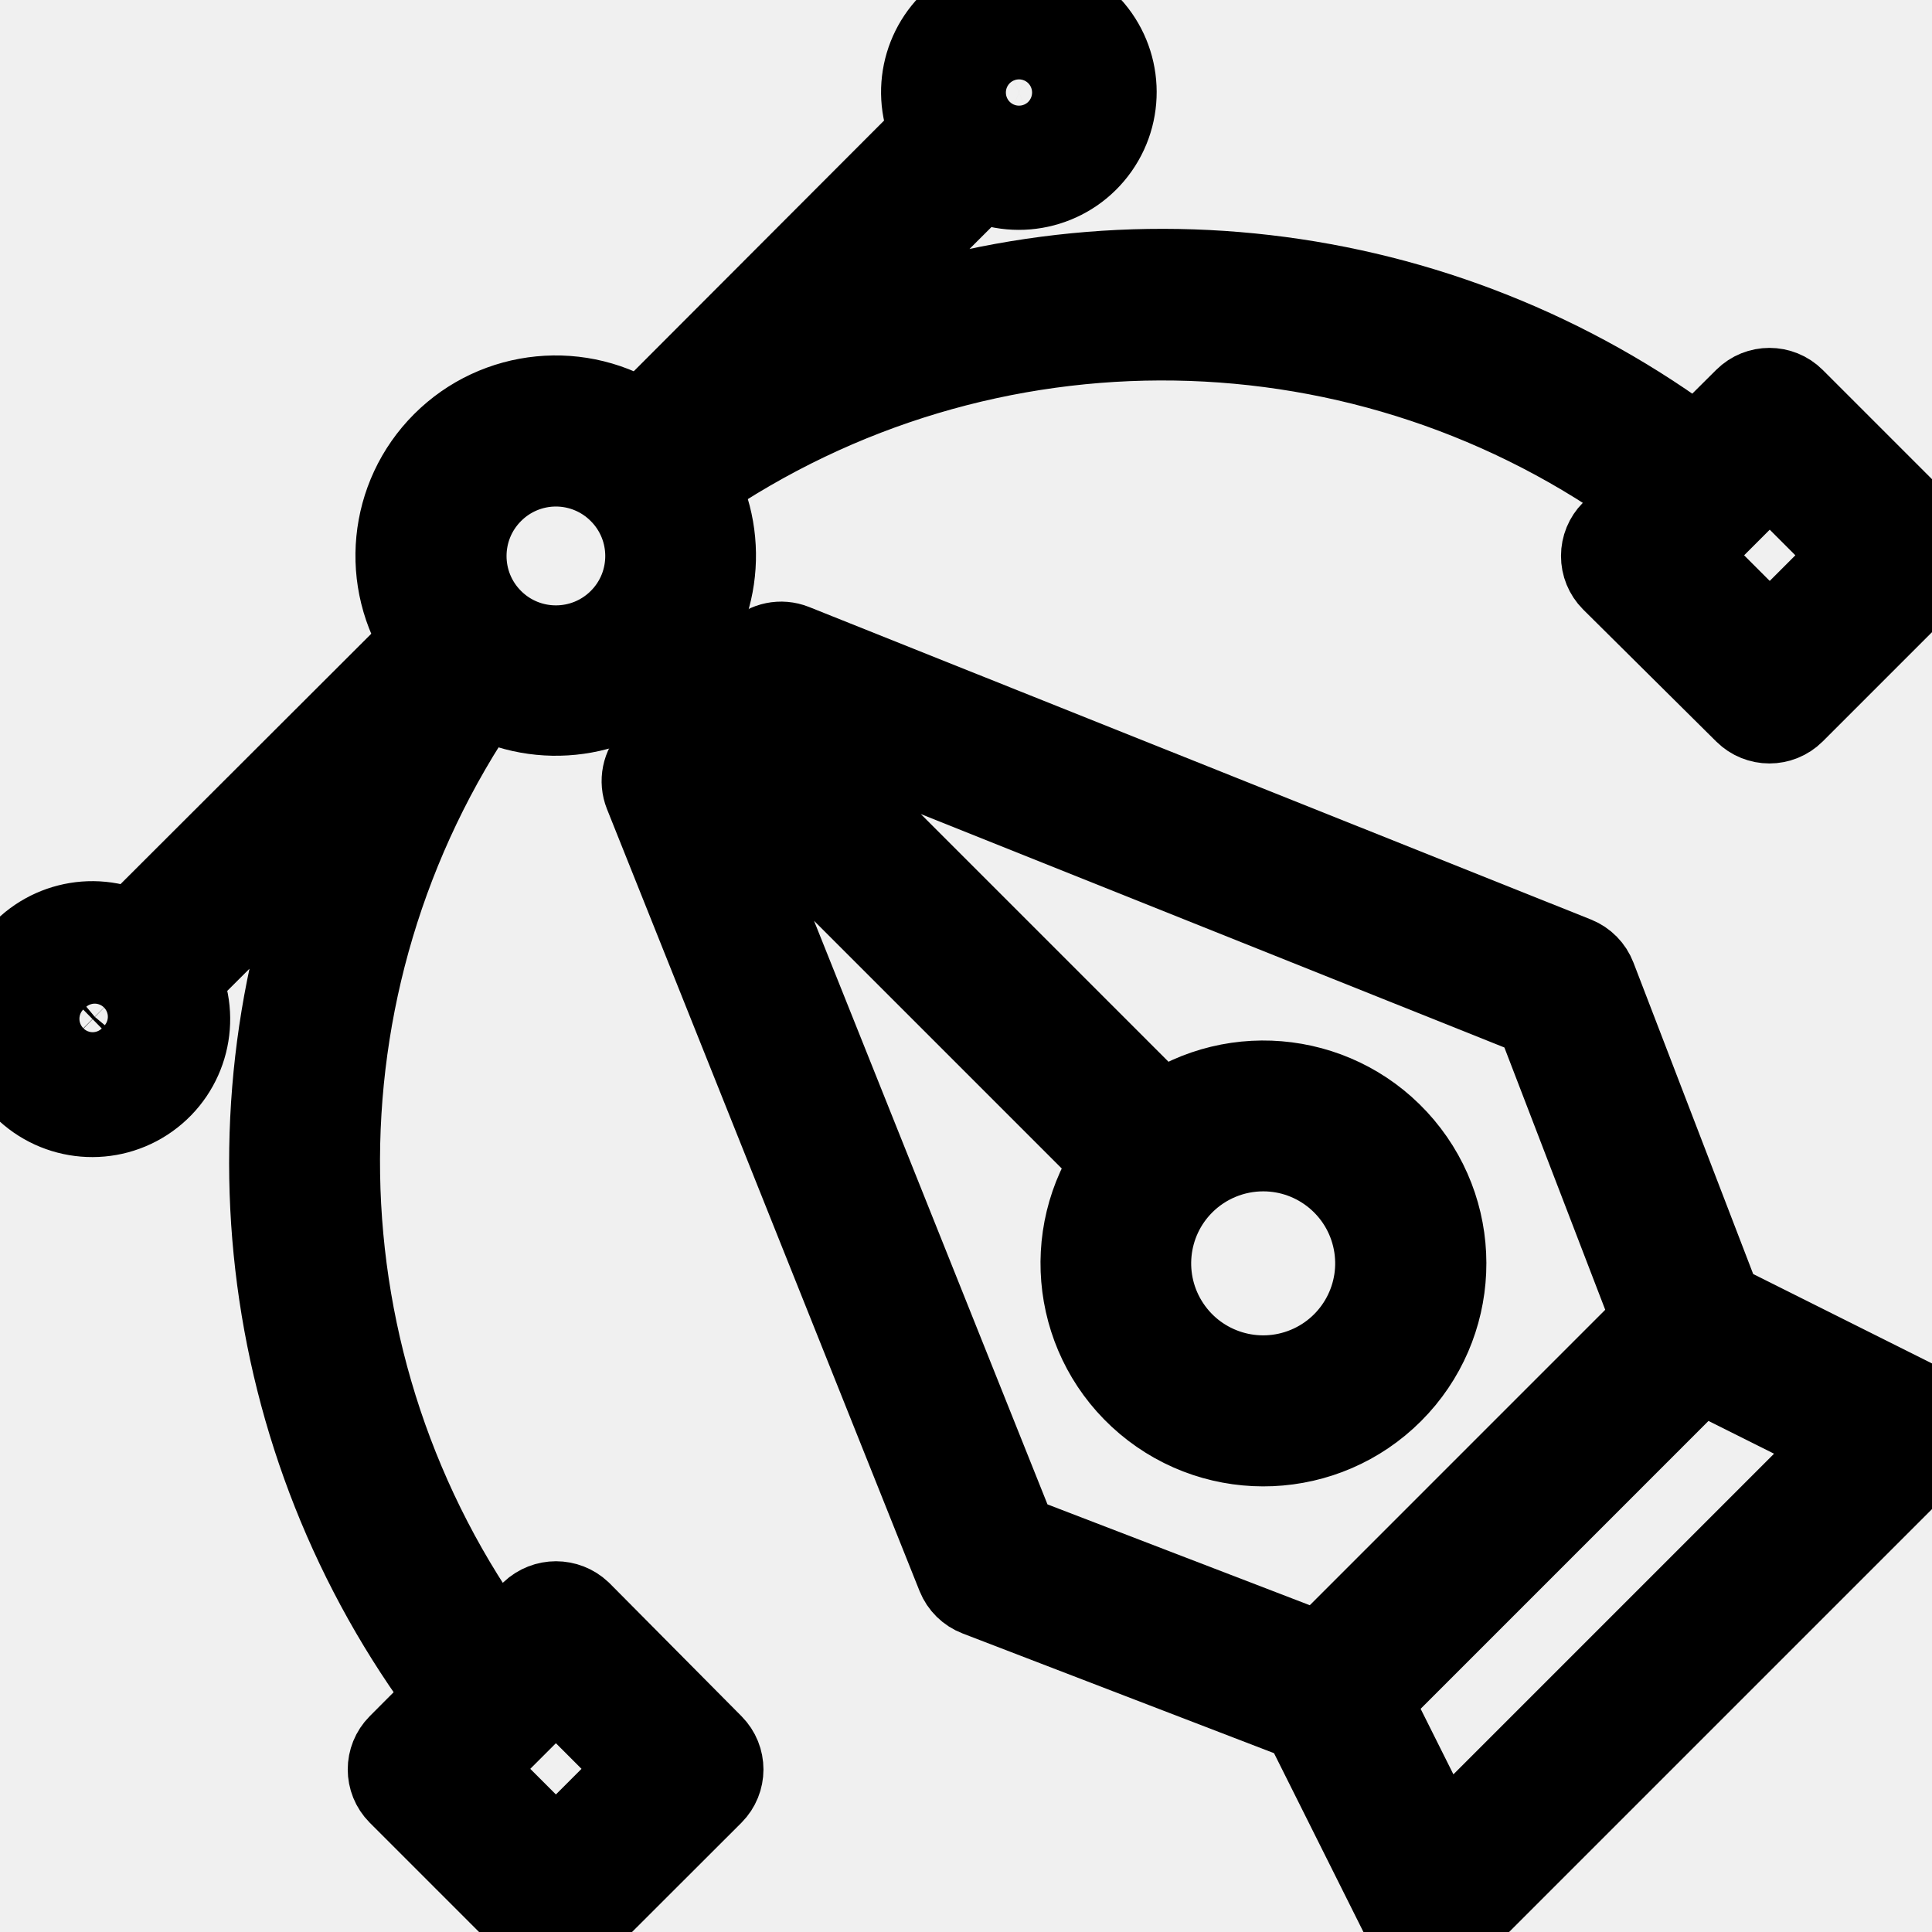
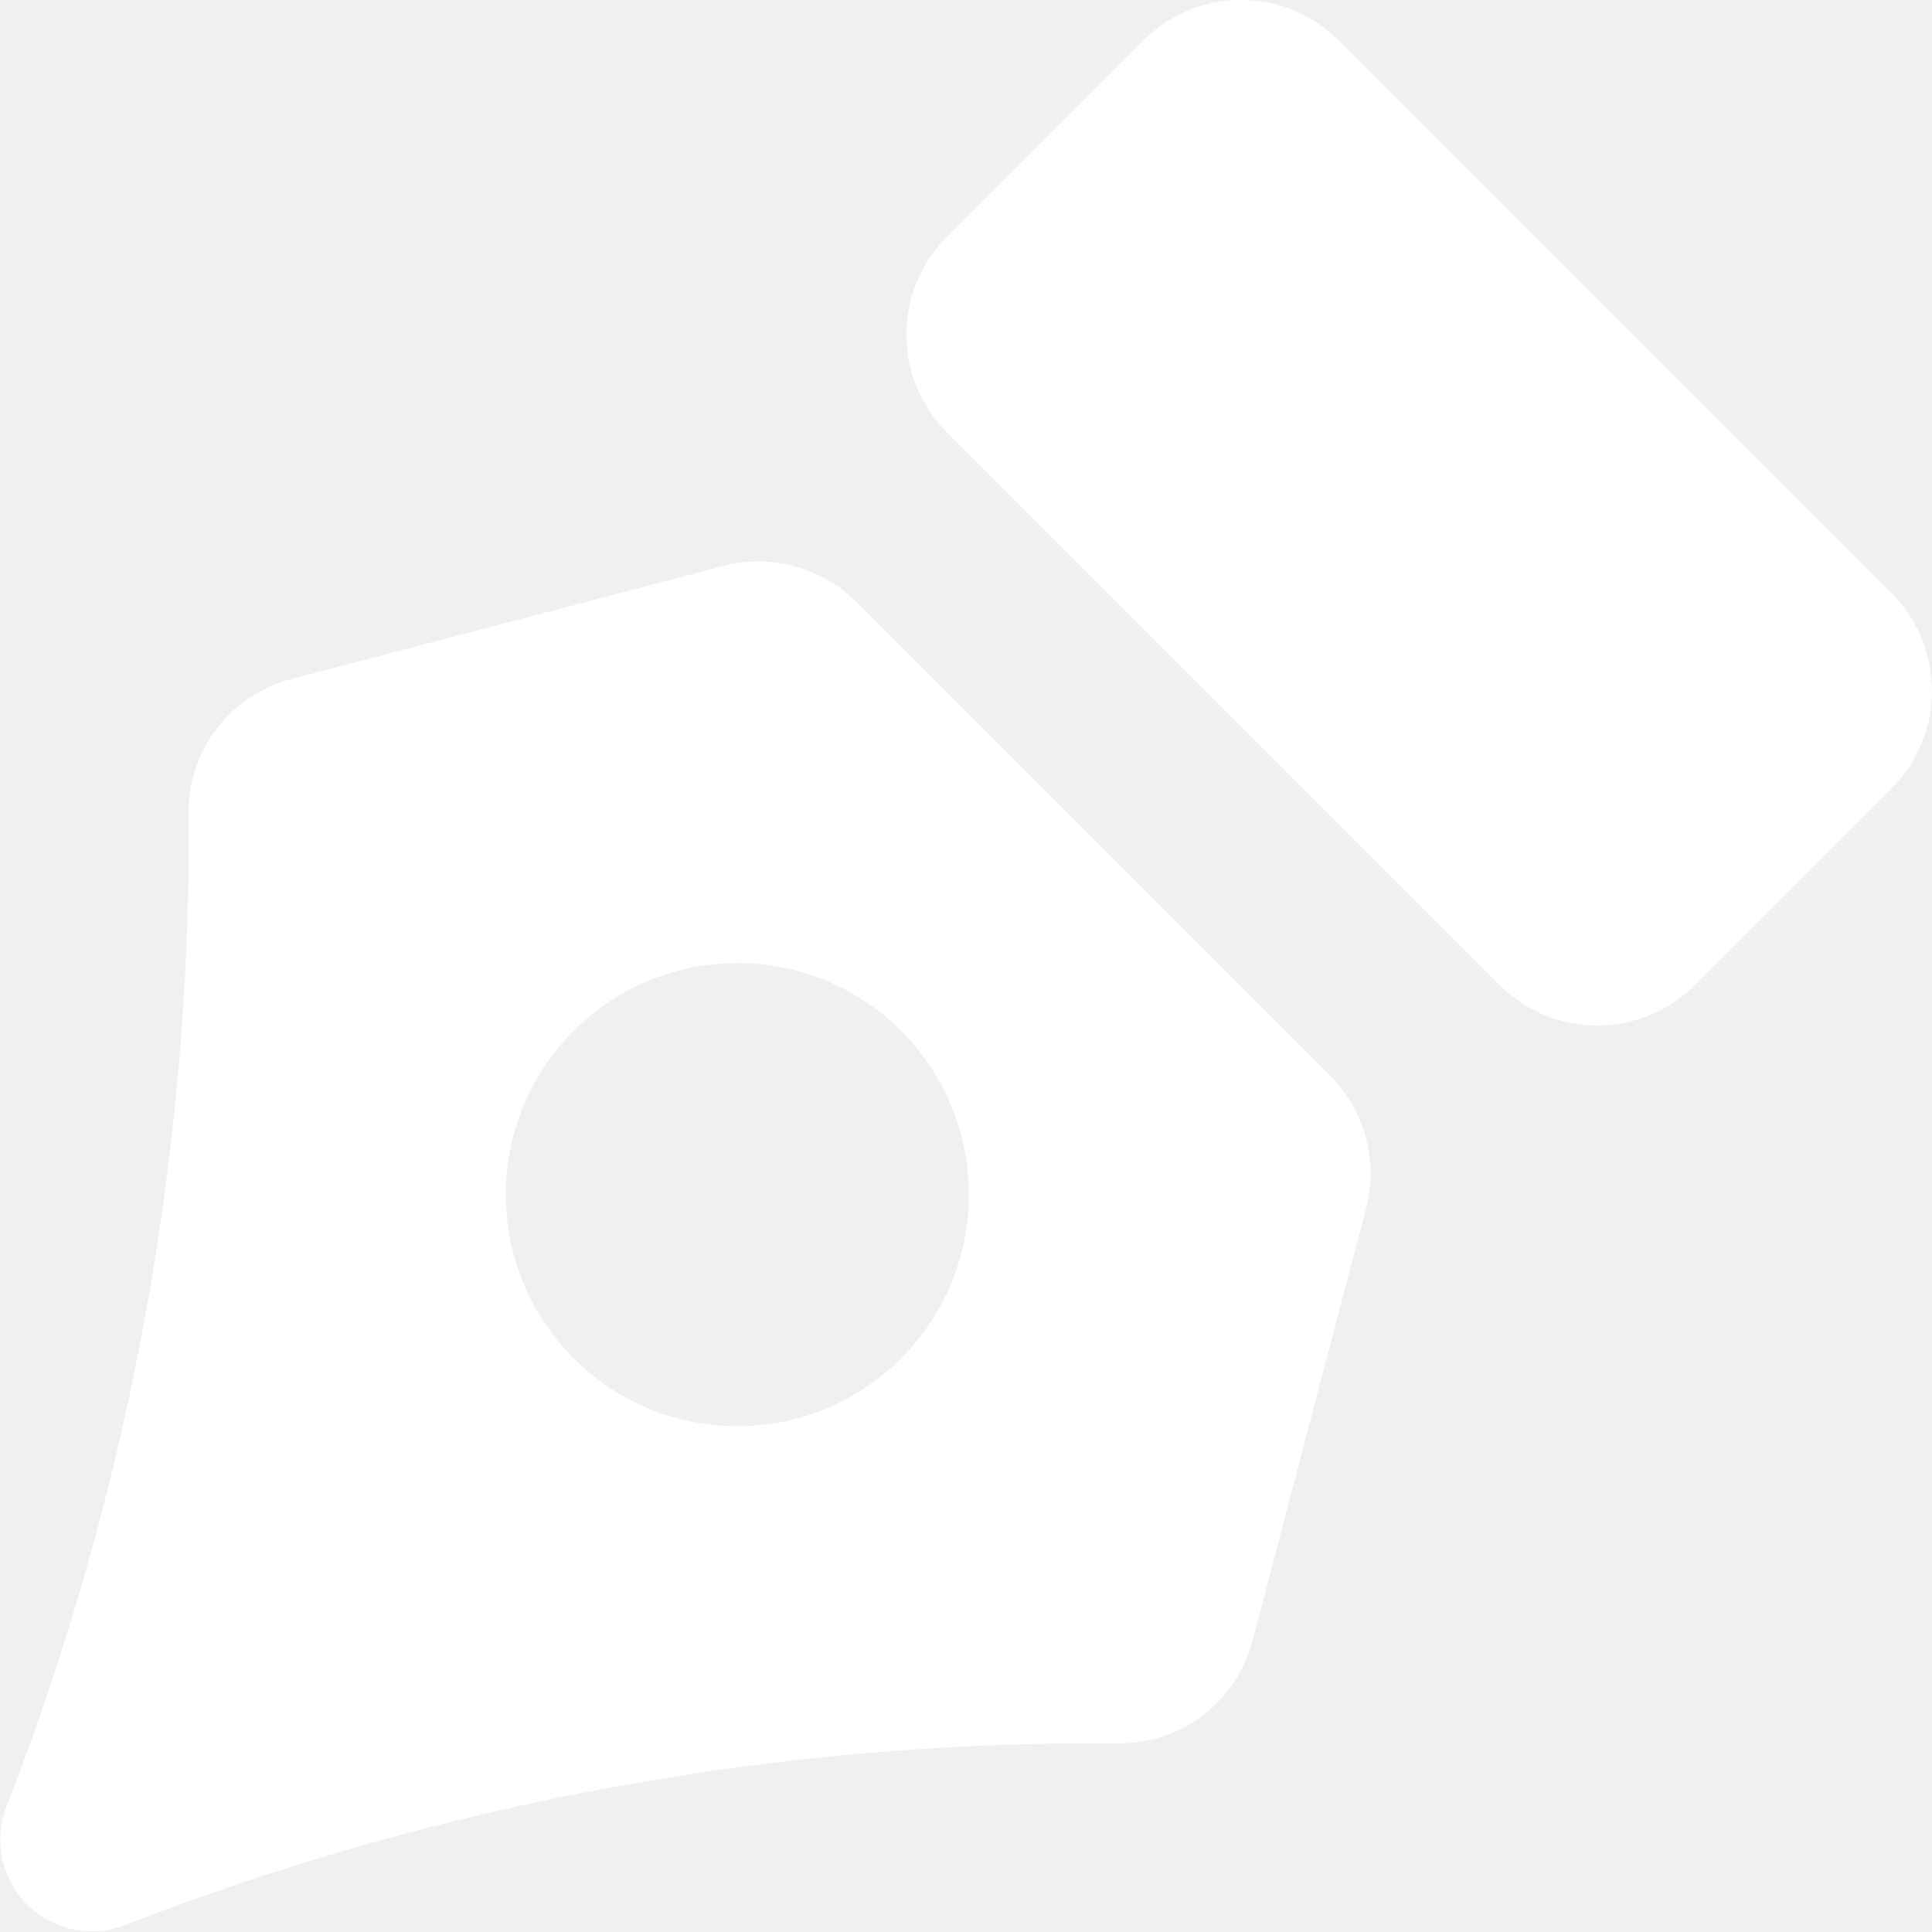
- <svg xmlns="http://www.w3.org/2000/svg" id="Слой_1" height="512" viewBox="0 0 128 128" width="512">
-   <g stroke="black" stroke-width="6">
-     <path d="m126.89 93.13-13.12-6.56-8.35-21.72a2 2 0 0 0 -1.12-1.14l-51.81-20.71a2 2 0 0 0 -2.15.44l-6.91 6.91a2 2 0 0 0 -.43 2.14l20.71 51.81a2 2 0 0 0 1.14 1.12l21.72 8.35 6.56 13.12a2 2 0 0 0 1.47 1.11 1.73 1.73 0 0 0 .32 0 2 2 0 0 0 1.41-.59l31.08-31.08a2 2 0 0 0 .59-1.73 2 2 0 0 0 -1.11-1.47zm-79.7-40.9 1.11-1.1 25.79 25.79a11.77 11.77 0 1 0 2.83-2.83l-25.79-25.79 1.1-1.11 49.77 19.91 7.85 20.42-22.33 22.33-20.42-7.85zm36.51 23.7a7.77 7.77 0 1 1 -5.5 2.27 7.78 7.78 0 0 1 5.5-2.27zm11.77 46.69-5-10 22.13-22.13 10 5z" />
-     <path d="m38.25 107a2.06 2.06 0 0 0 -2.83 0l-2.54 2.54a54.91 54.91 0 0 1 -1-63.74 10.26 10.26 0 0 0 13.96-13.89 54.91 54.91 0 0 1 63.74 1l-2.58 2.51a2 2 0 0 0 -.58 1.41 2 2 0 0 0 .58 1.42l8.82 8.75a2 2 0 0 0 2.82 0l8.77-8.77a2 2 0 0 0 0-2.83l-8.77-8.77a2 2 0 0 0 -2.82 0l-3.39 3.37a58.91 58.91 0 0 0 -59.1-6.87l11.53-11.5a6.13 6.13 0 1 0 -2.86-2.83l-19.46 19.49a10.27 10.27 0 0 0 -14.25 14.25l-19.49 19.46a6.14 6.14 0 1 0 2.83 2.83l11.53-11.5a58.91 58.91 0 0 0 6.84 59.1l-3.38 3.39a2 2 0 0 0 0 2.82l8.77 8.77a2 2 0 0 0 1.41.59 2 2 0 0 0 1.42-.59l8.78-8.77a2 2 0 0 0 0-2.82zm79-76.15 5.94 5.94-5.94 5.94-5.94-5.94zm-51.25-26.22a2.13 2.13 0 1 1 0 3 2.12 2.12 0 0 1 0-3zm-33.6 27.77a6.25 6.25 0 0 1 8.86 0 6.27 6.27 0 1 1 -8.86 0zm-24.76 36.6a2.13 2.13 0 0 1 -3-3 2.14 2.14 0 0 1 3 0 2.12 2.12 0 0 1 0 3zm29.19 54.13-5.94-5.94 5.94-5.94 5.94 5.94z" />
+ <svg xmlns="http://www.w3.org/2000/svg" id="BeBold" viewBox="0 0 14 14">
+   <g id="Pen-tool" fill="rgb(0,0,0)">
+     <path fill="#ffffff" d="m9.637 7.793-3.43-3.43a1.006 1.006 0 0 0 -.96-.263l-3.133.82a.993.993 0 0 0 -.747.977 19.436 19.436 0 0 1 -1.323 7.203.663.663 0 0 0 .853.853 19.436 19.436 0 0 1 7.203-1.32.993.993 0 0 0 .977-.747l.823-3.133a1.006 1.006 0 0 0 -.263-.96zm-3.107 2.05a1.678 1.678 0 1 1 0-2.373 1.68 1.68 0 0 1 0 2.373z" />
+     <rect fill="#ffffff" height="4.016" rx="1" transform="matrix(.707 .707 -.707 .707 5.64 -6.183)" width="7.667" x="6.451" y="1.708" />
  </g>
</svg>
